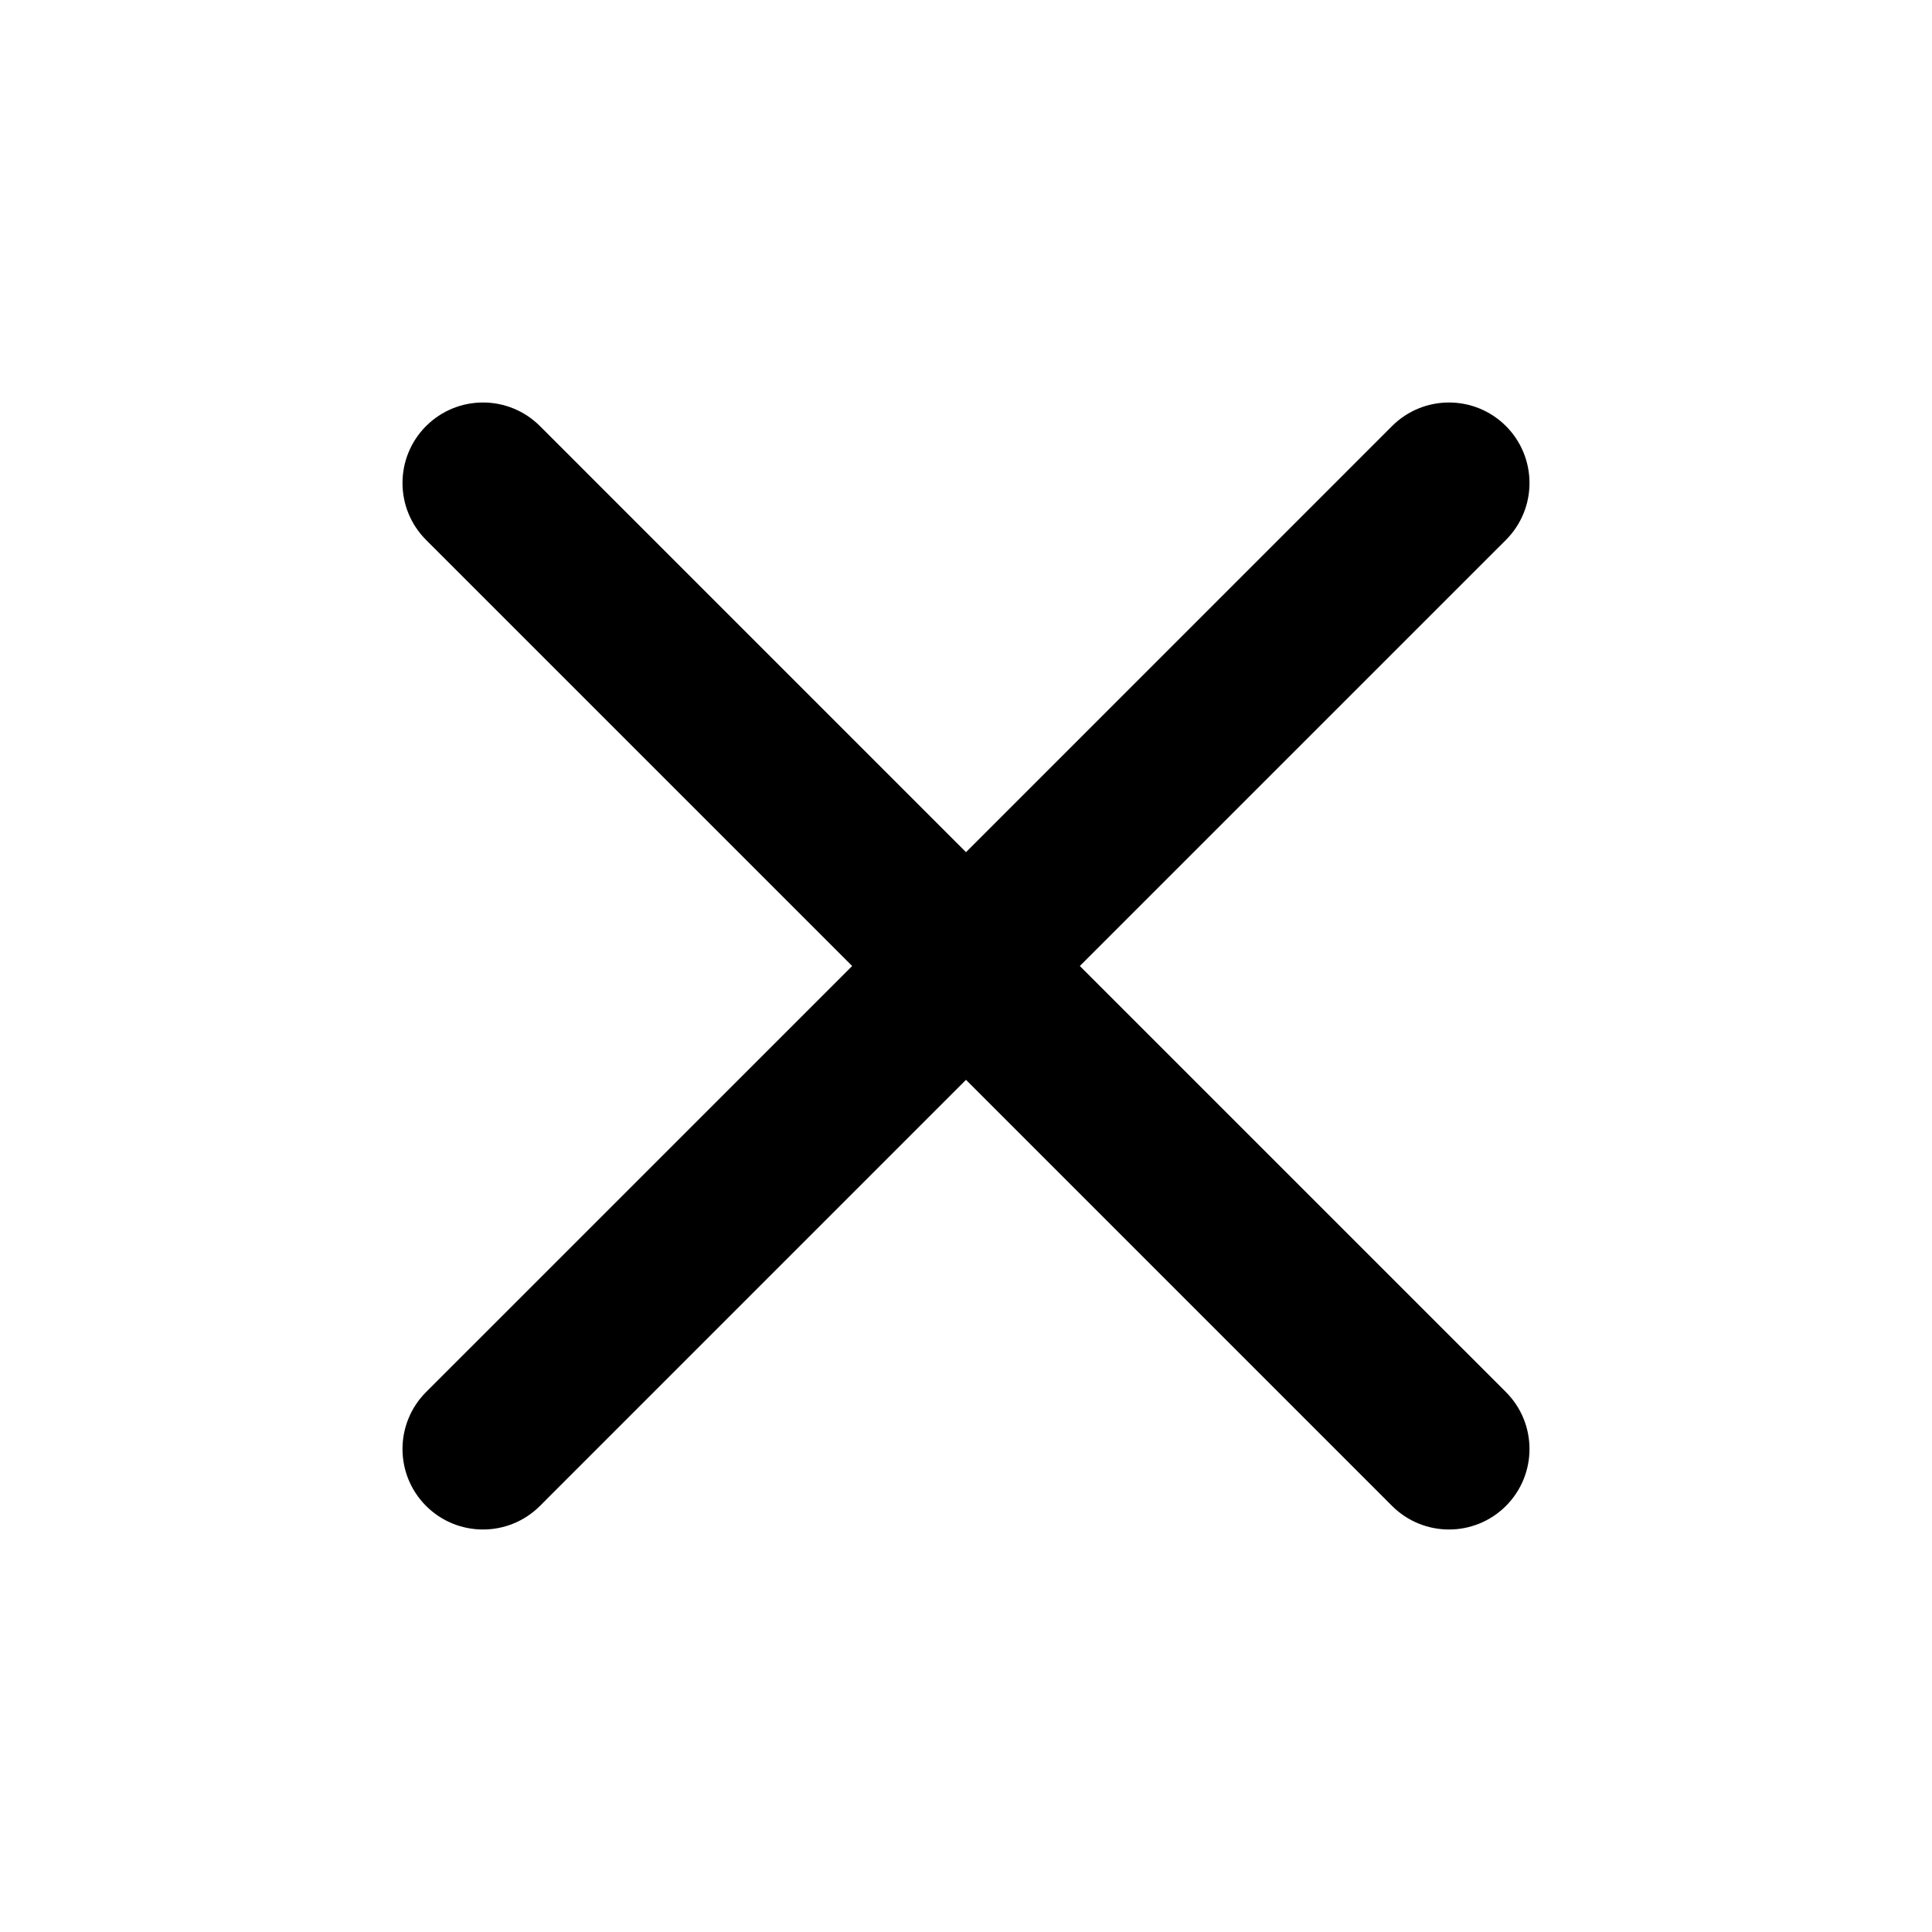
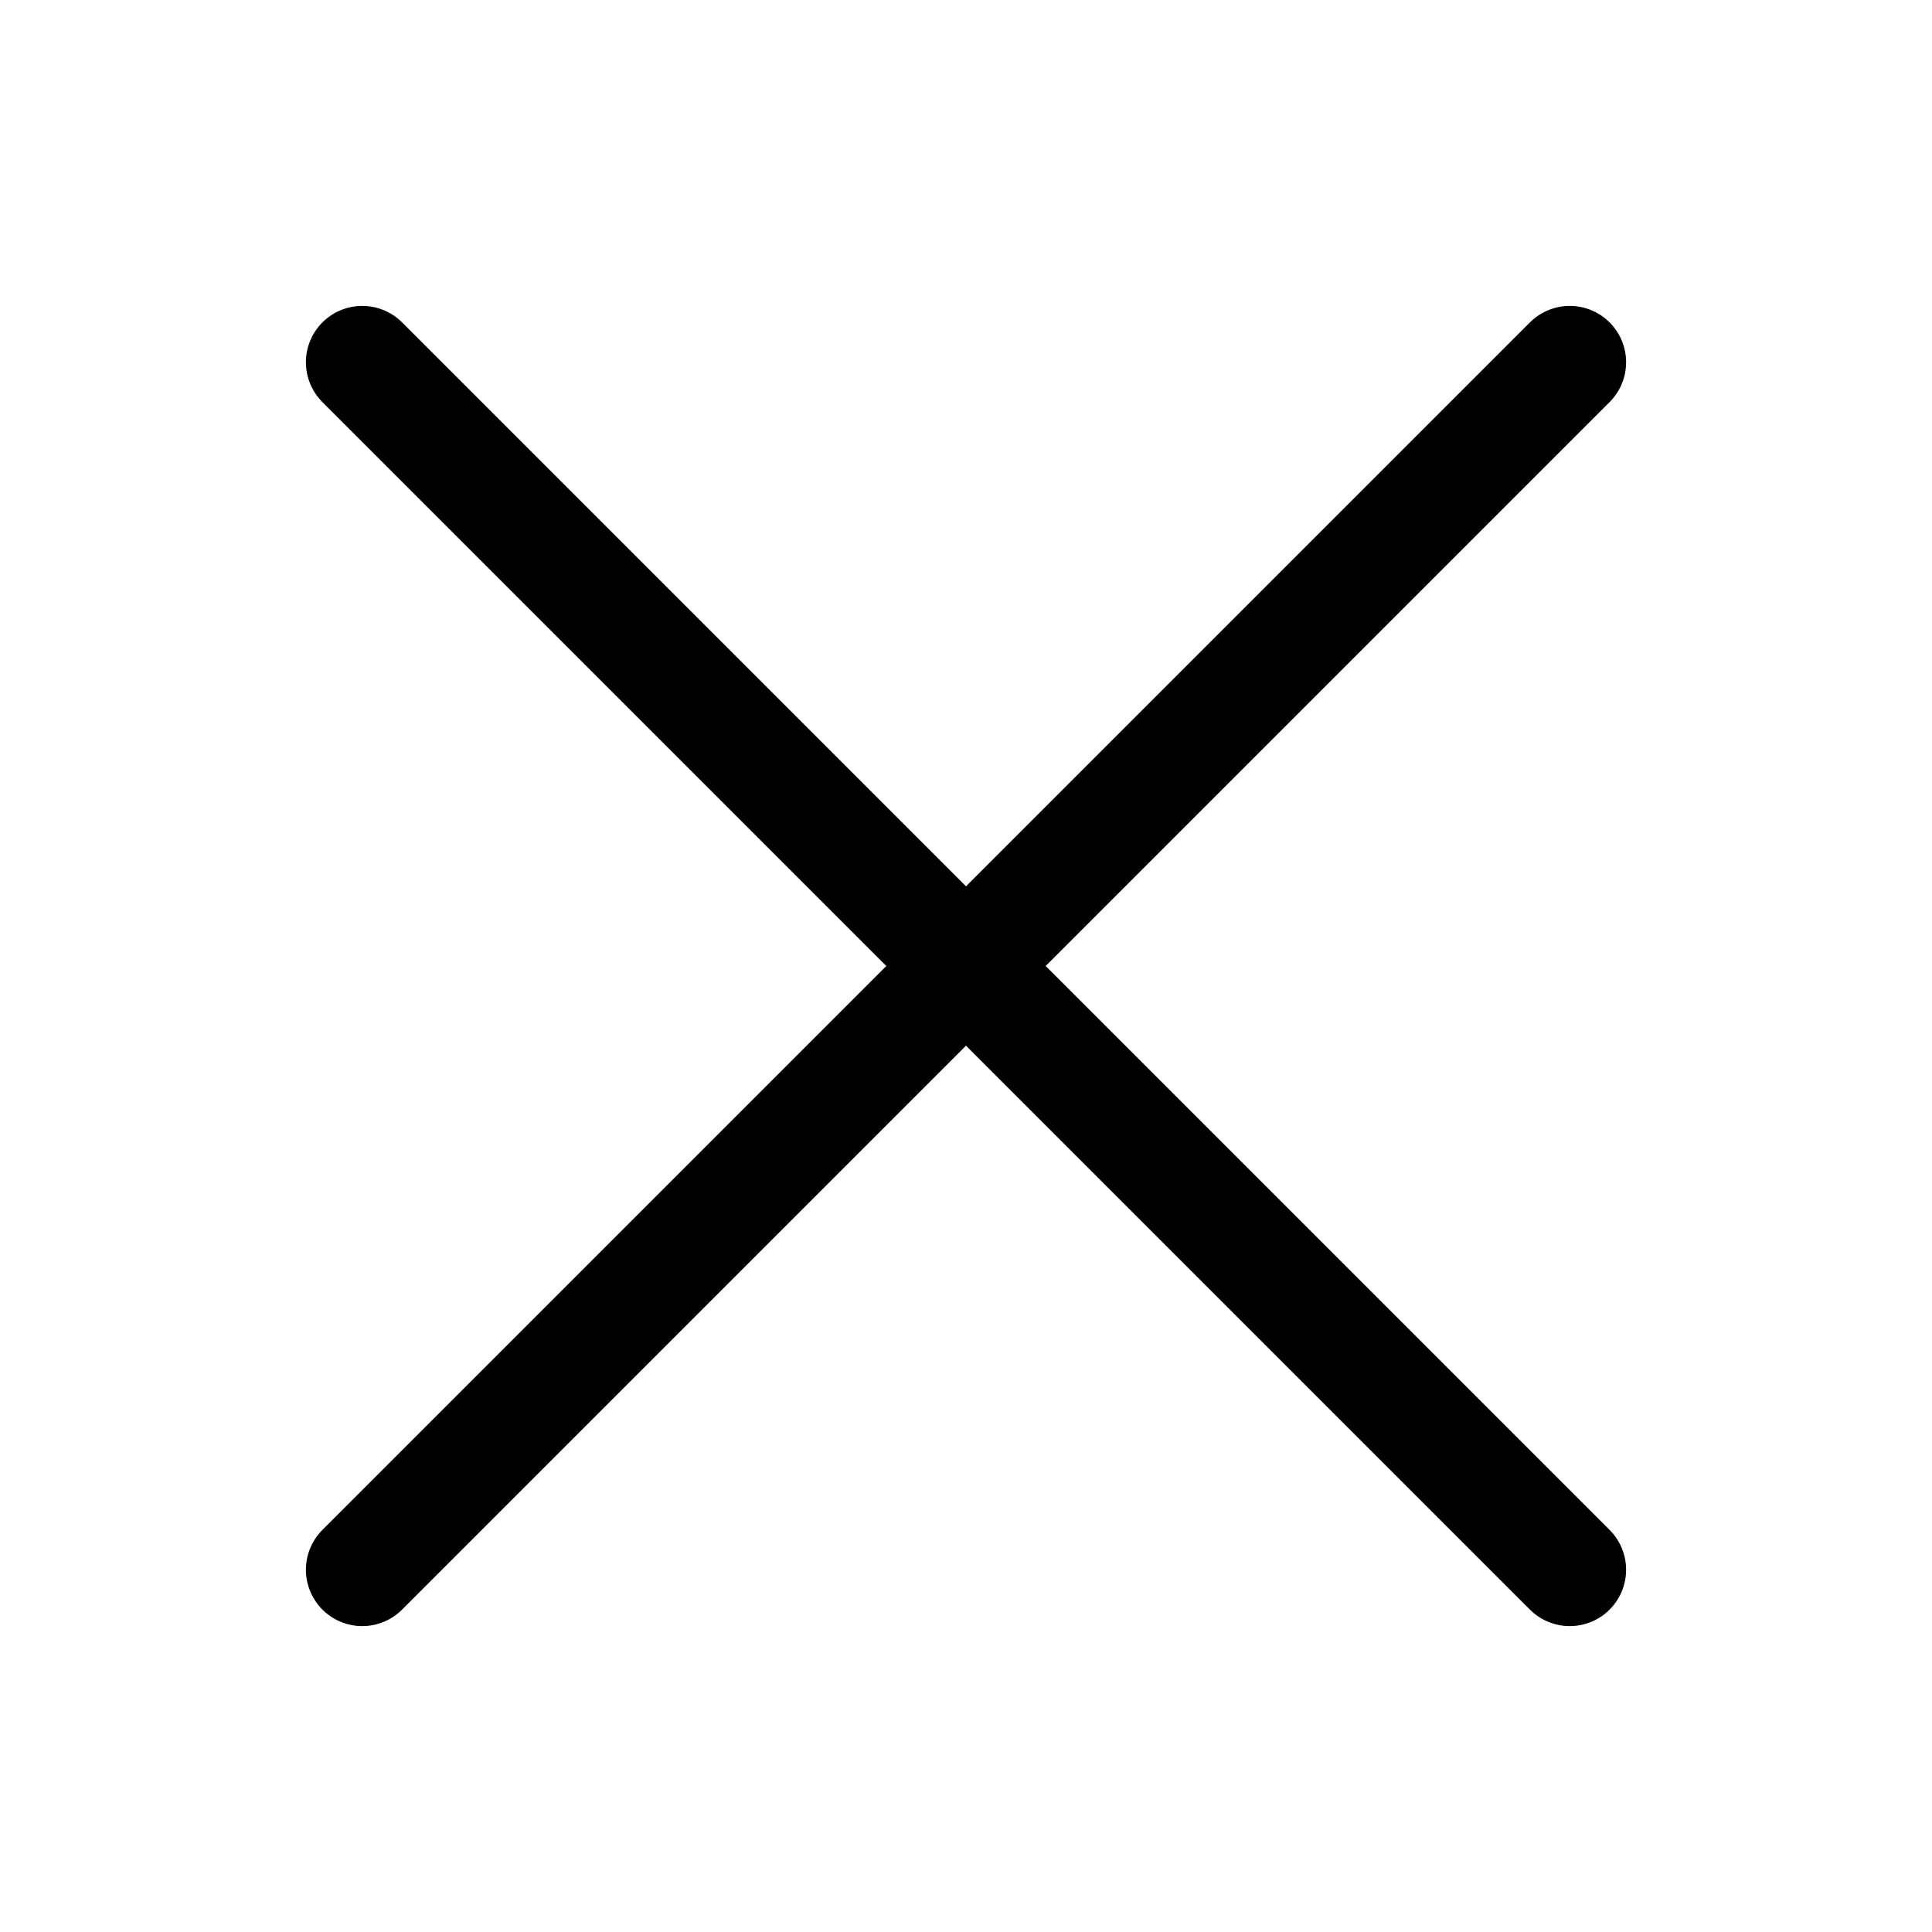
- <svg xmlns="http://www.w3.org/2000/svg" width="current" height="current" viewBox="0 0 60 60" fill="currentColor">
-   <path fill-rule="evenodd" clip-rule="evenodd" d="M46.768 16.768C47.744 15.791 47.744 14.209 46.768 13.232C45.791 12.256 44.209 12.256 43.232 13.232L30 26.465L16.768 13.232C15.791 12.256 14.209 12.256 13.232 13.232C12.256 14.209 12.256 15.791 13.232 16.768L26.465 30L13.232 43.232C12.256 44.209 12.256 45.791 13.232 46.768C14.209 47.744 15.791 47.744 16.768 46.768L30 33.535L43.232 46.768C44.209 47.744 45.791 47.744 46.768 46.768C47.744 45.791 47.744 44.209 46.768 43.232L33.535 30L46.768 16.768Z" />
+ <svg xmlns="http://www.w3.org/2000/svg" width="current" height="current" viewBox="0 0 24 24" fill="none">
+   <path d="M4.5 4.5L19.5 19.5" stroke="currentColor" stroke-width="1.4" stroke-linecap="round" />
+   <path d="M19.5 4.5L4.5 19.5" stroke="currentColor" stroke-width="1.4" stroke-linecap="round" />
</svg>
